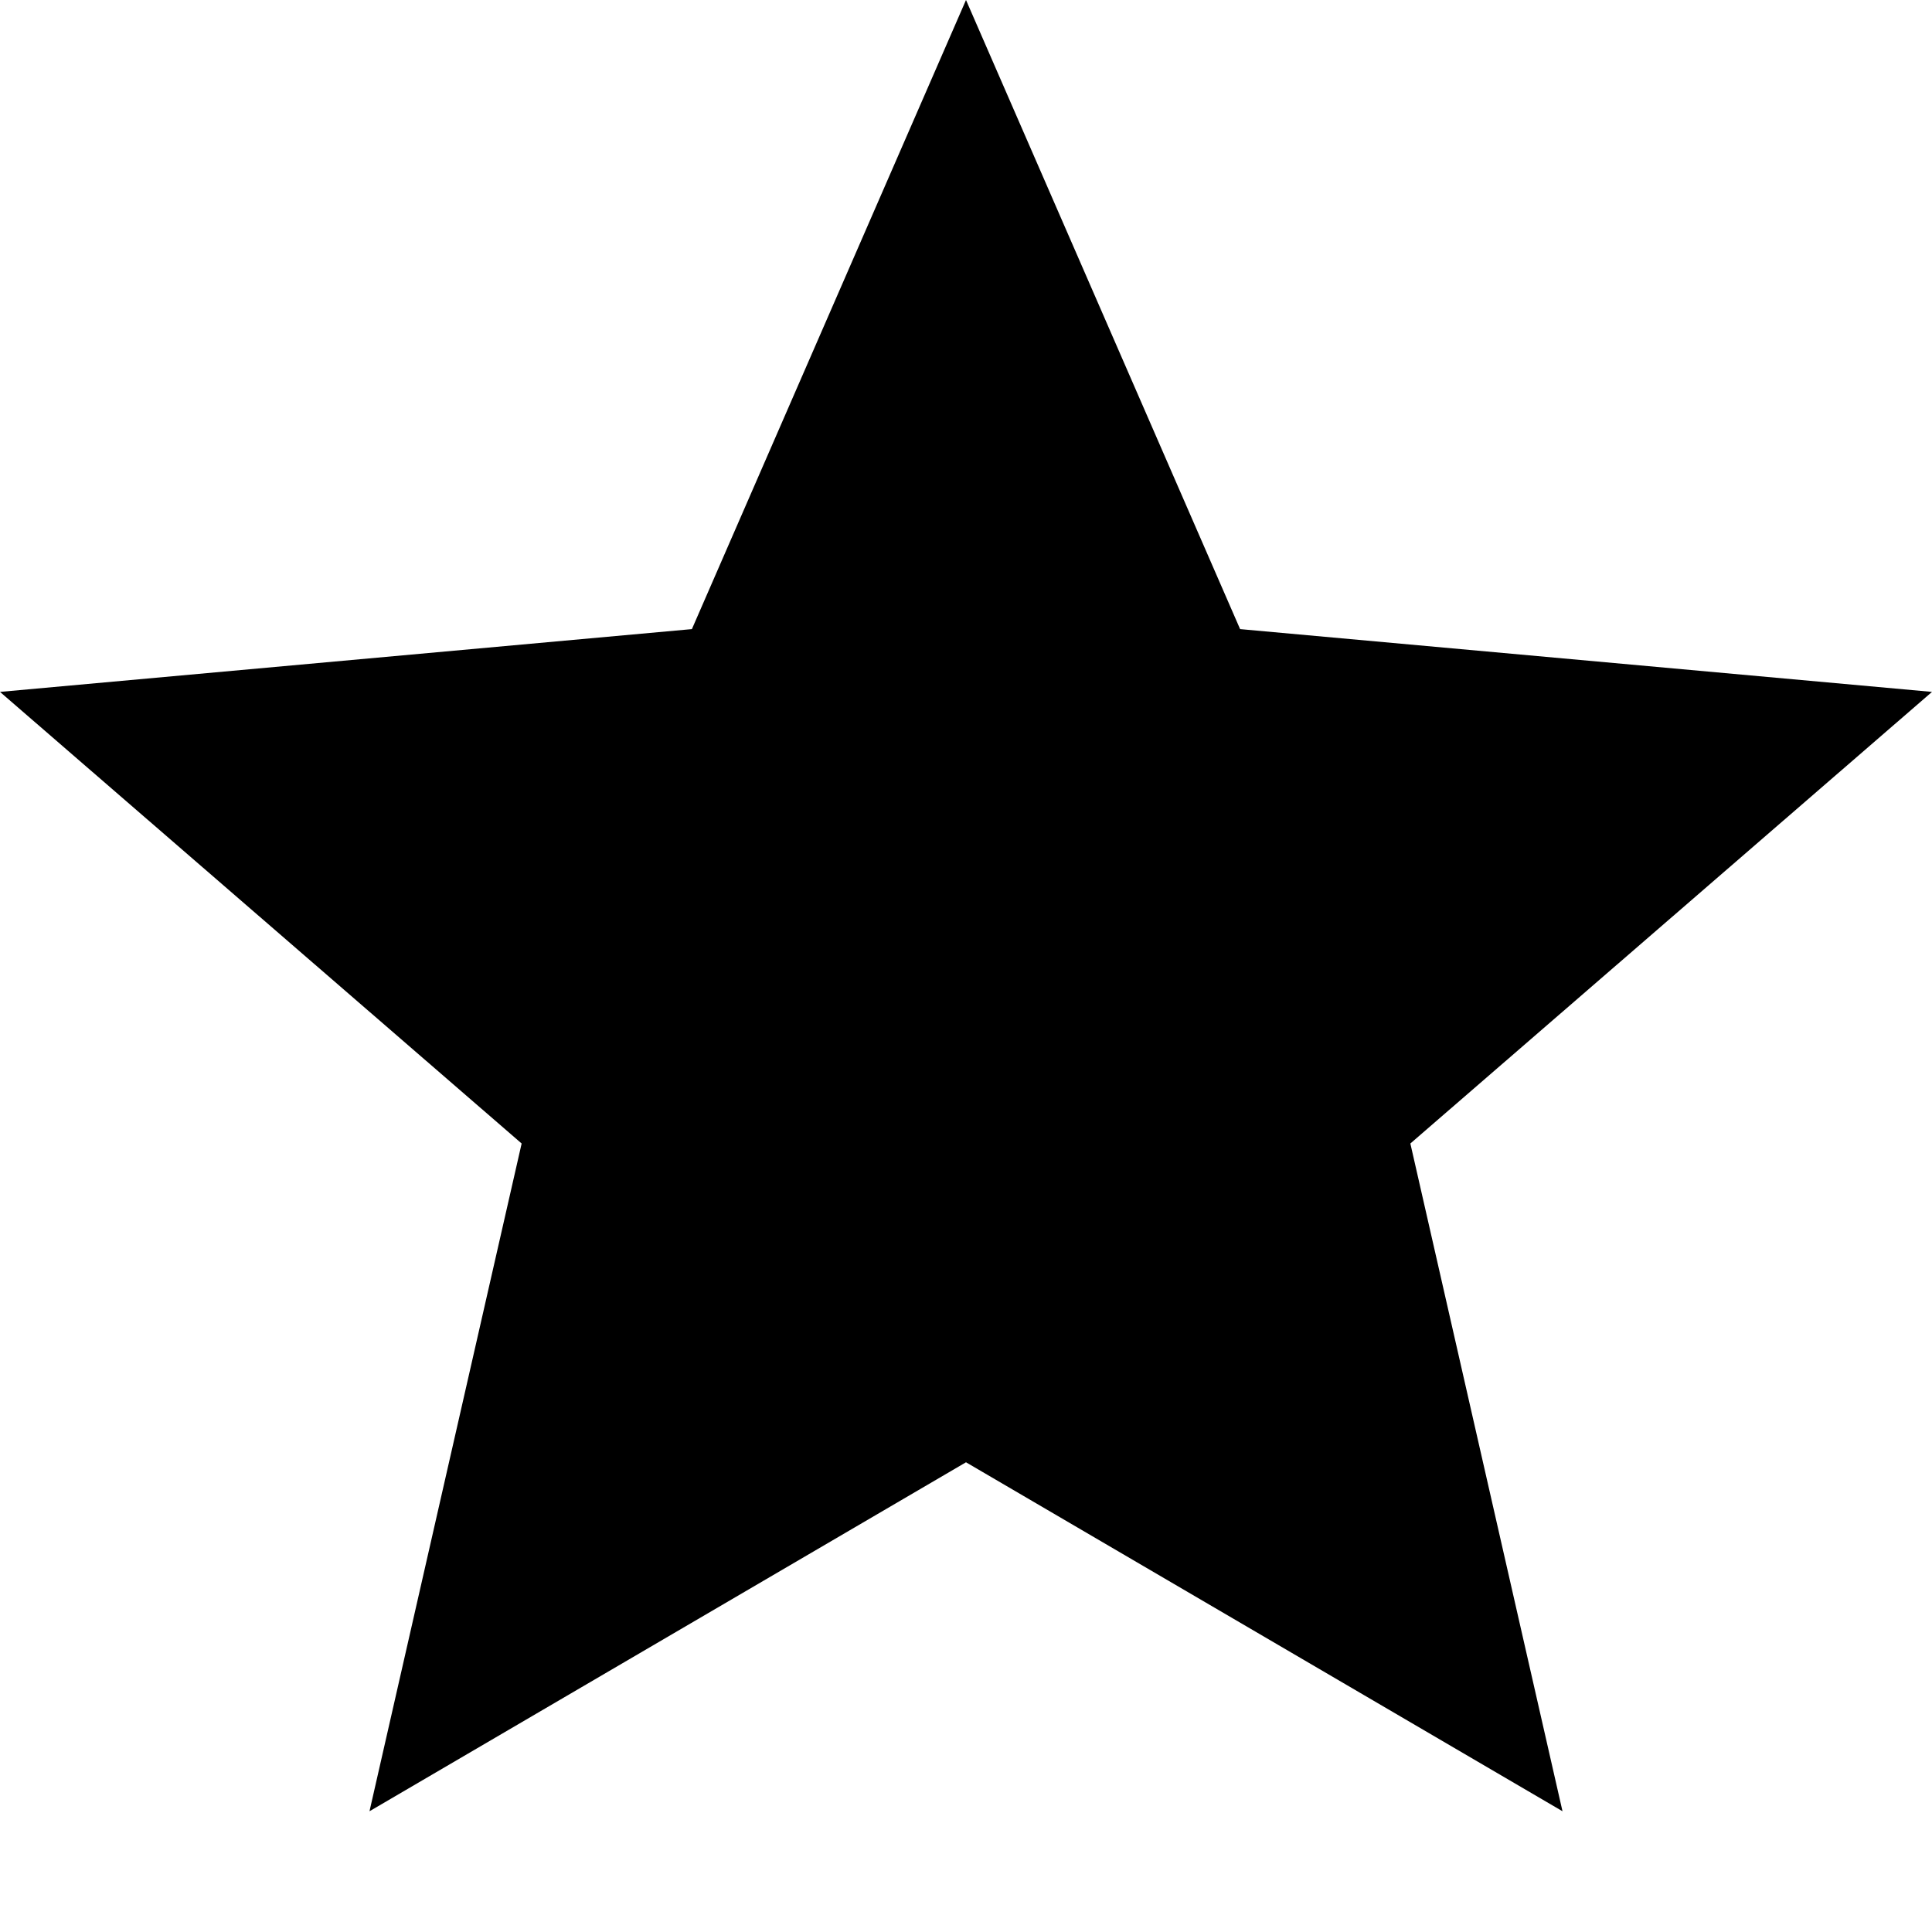
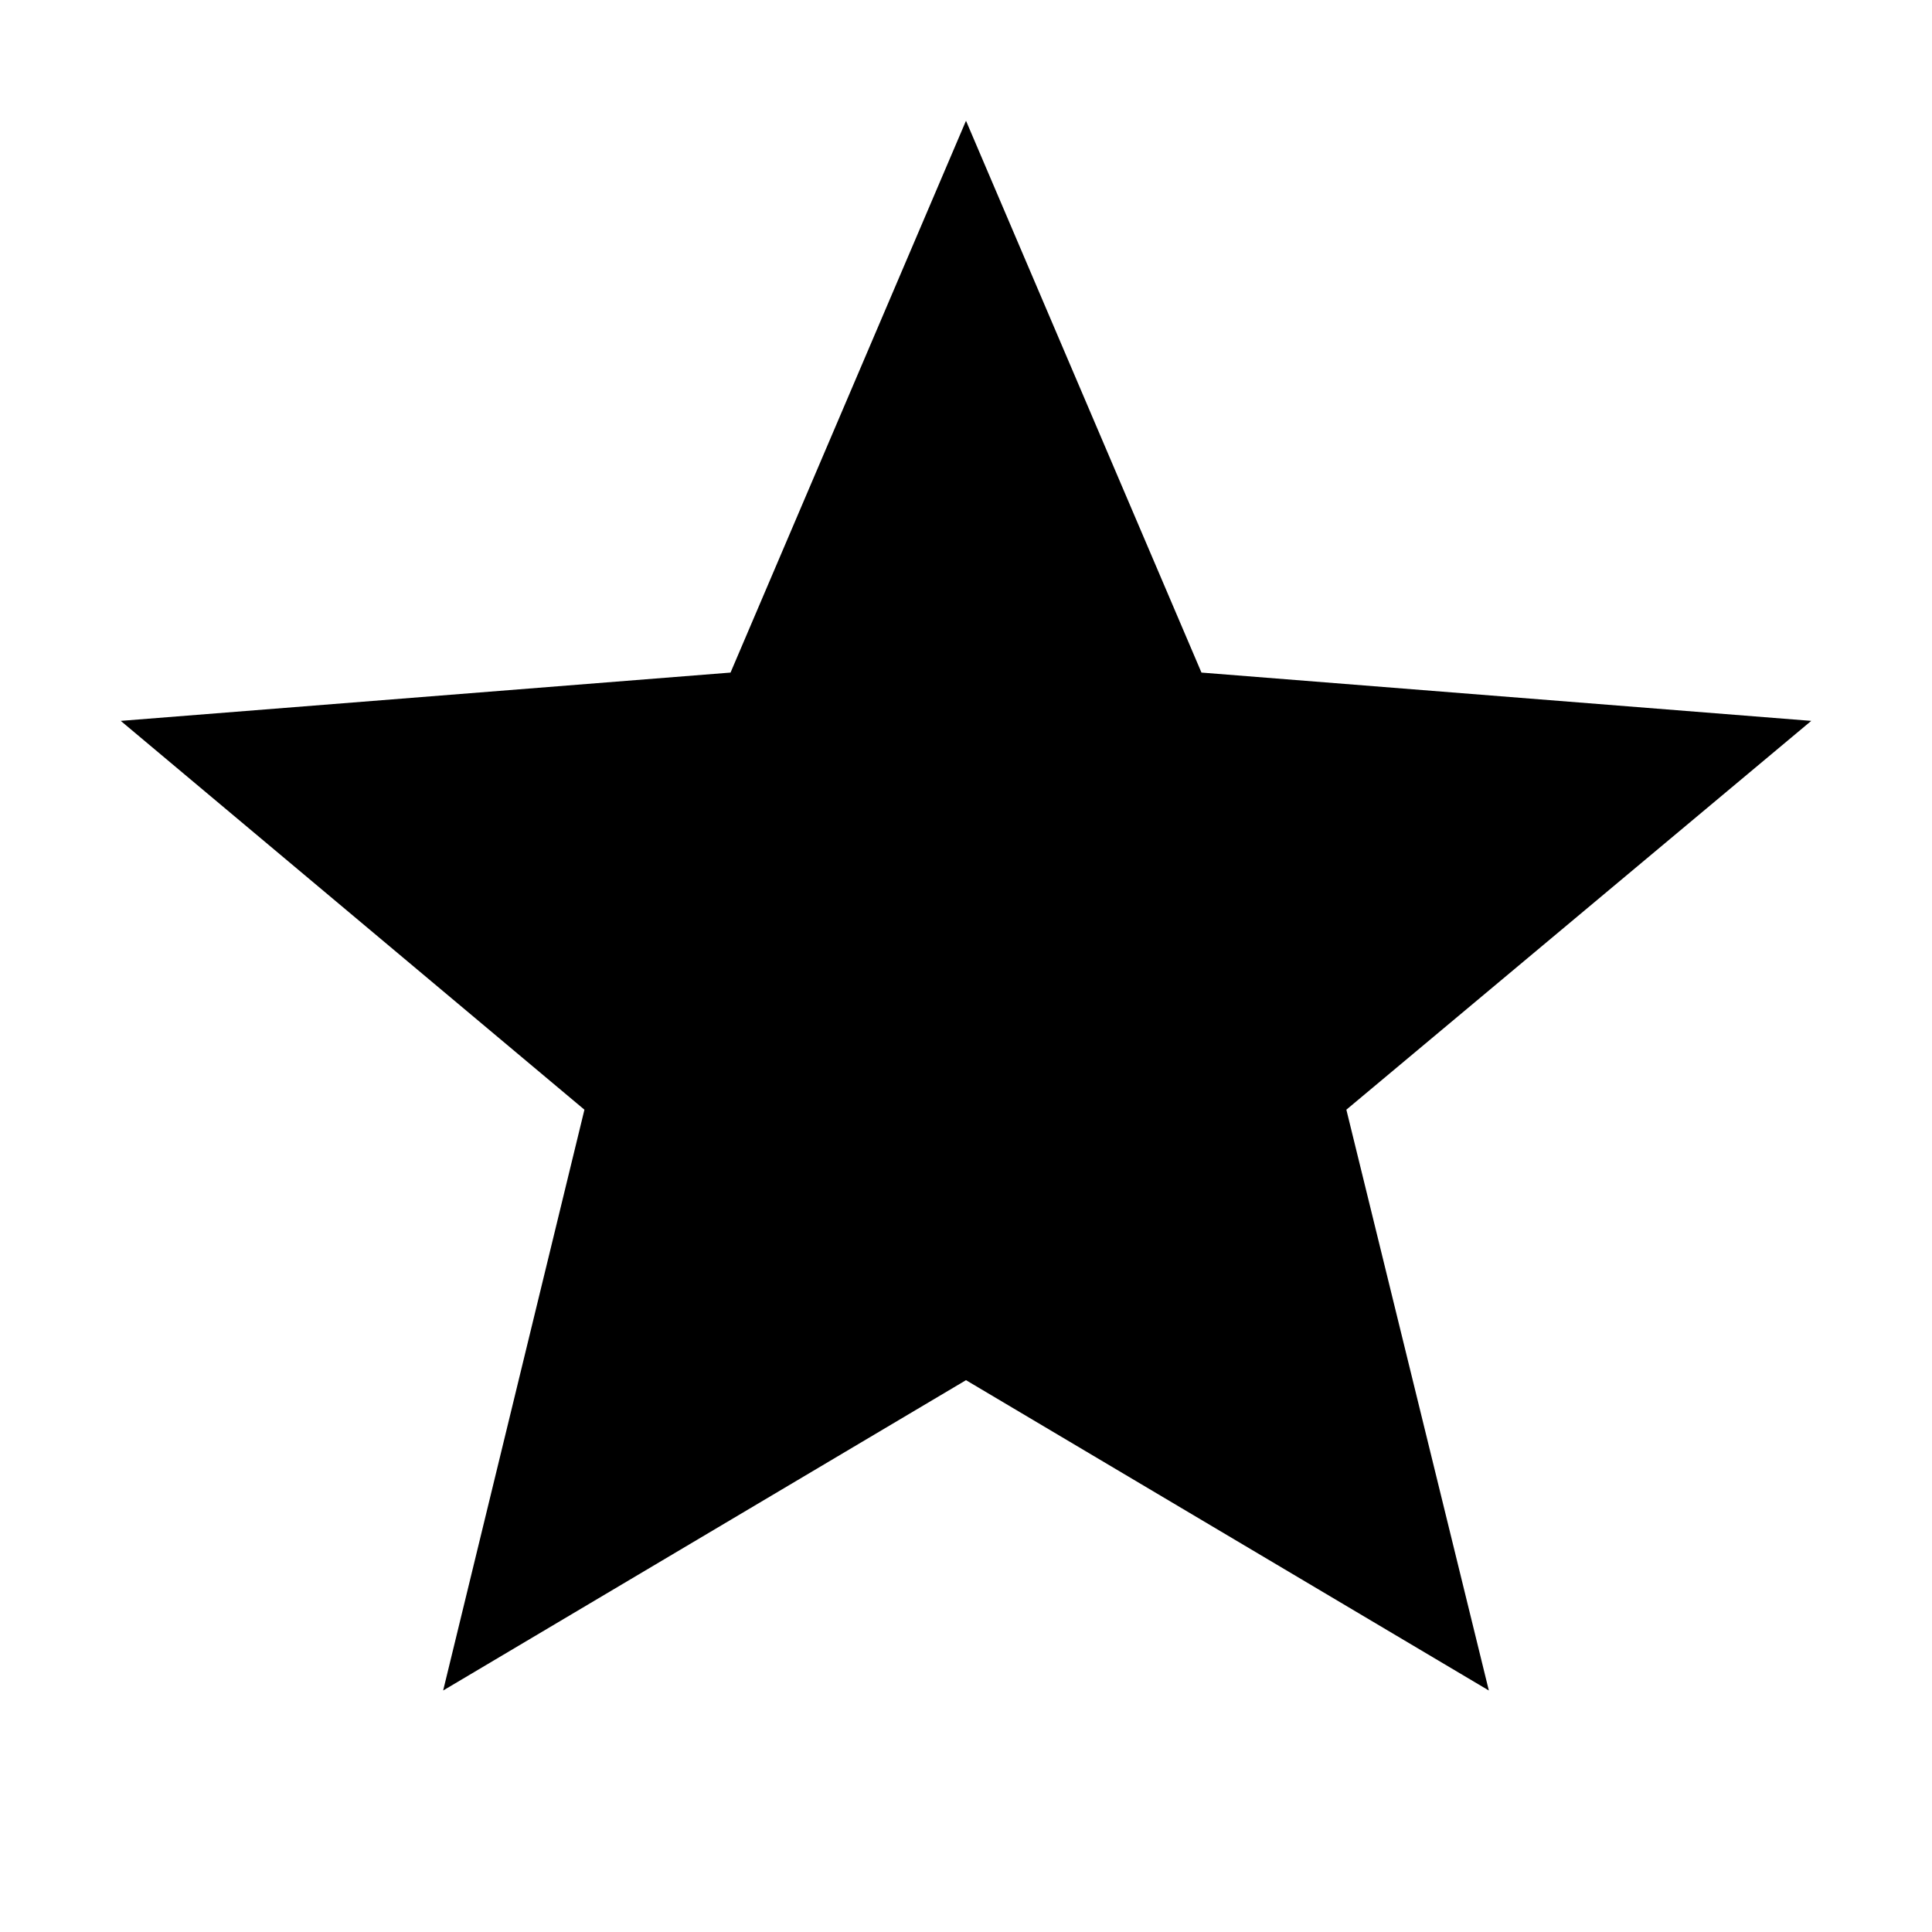
<svg xmlns="http://www.w3.org/2000/svg" width="16" height="16" viewBox="0 0 16 16">
  <g id="Layer_1" data-name="Layer 1">
-     <polygon points="8 12.11 3.06 15 4.32 9.47 0 5.73 5.73 5.21 8 0 10.27 5.21 16 5.73 11.68 9.47 12.94 15 8 12.11" />
+     <polygon points="8 11.43 3.67 14 4.84 9.19 1 5.97 6.05 5.57 8 1 9.95 5.57 15 5.97 11.15 9.19 12.33 14 8 11.43" />
  </g>
</svg>
